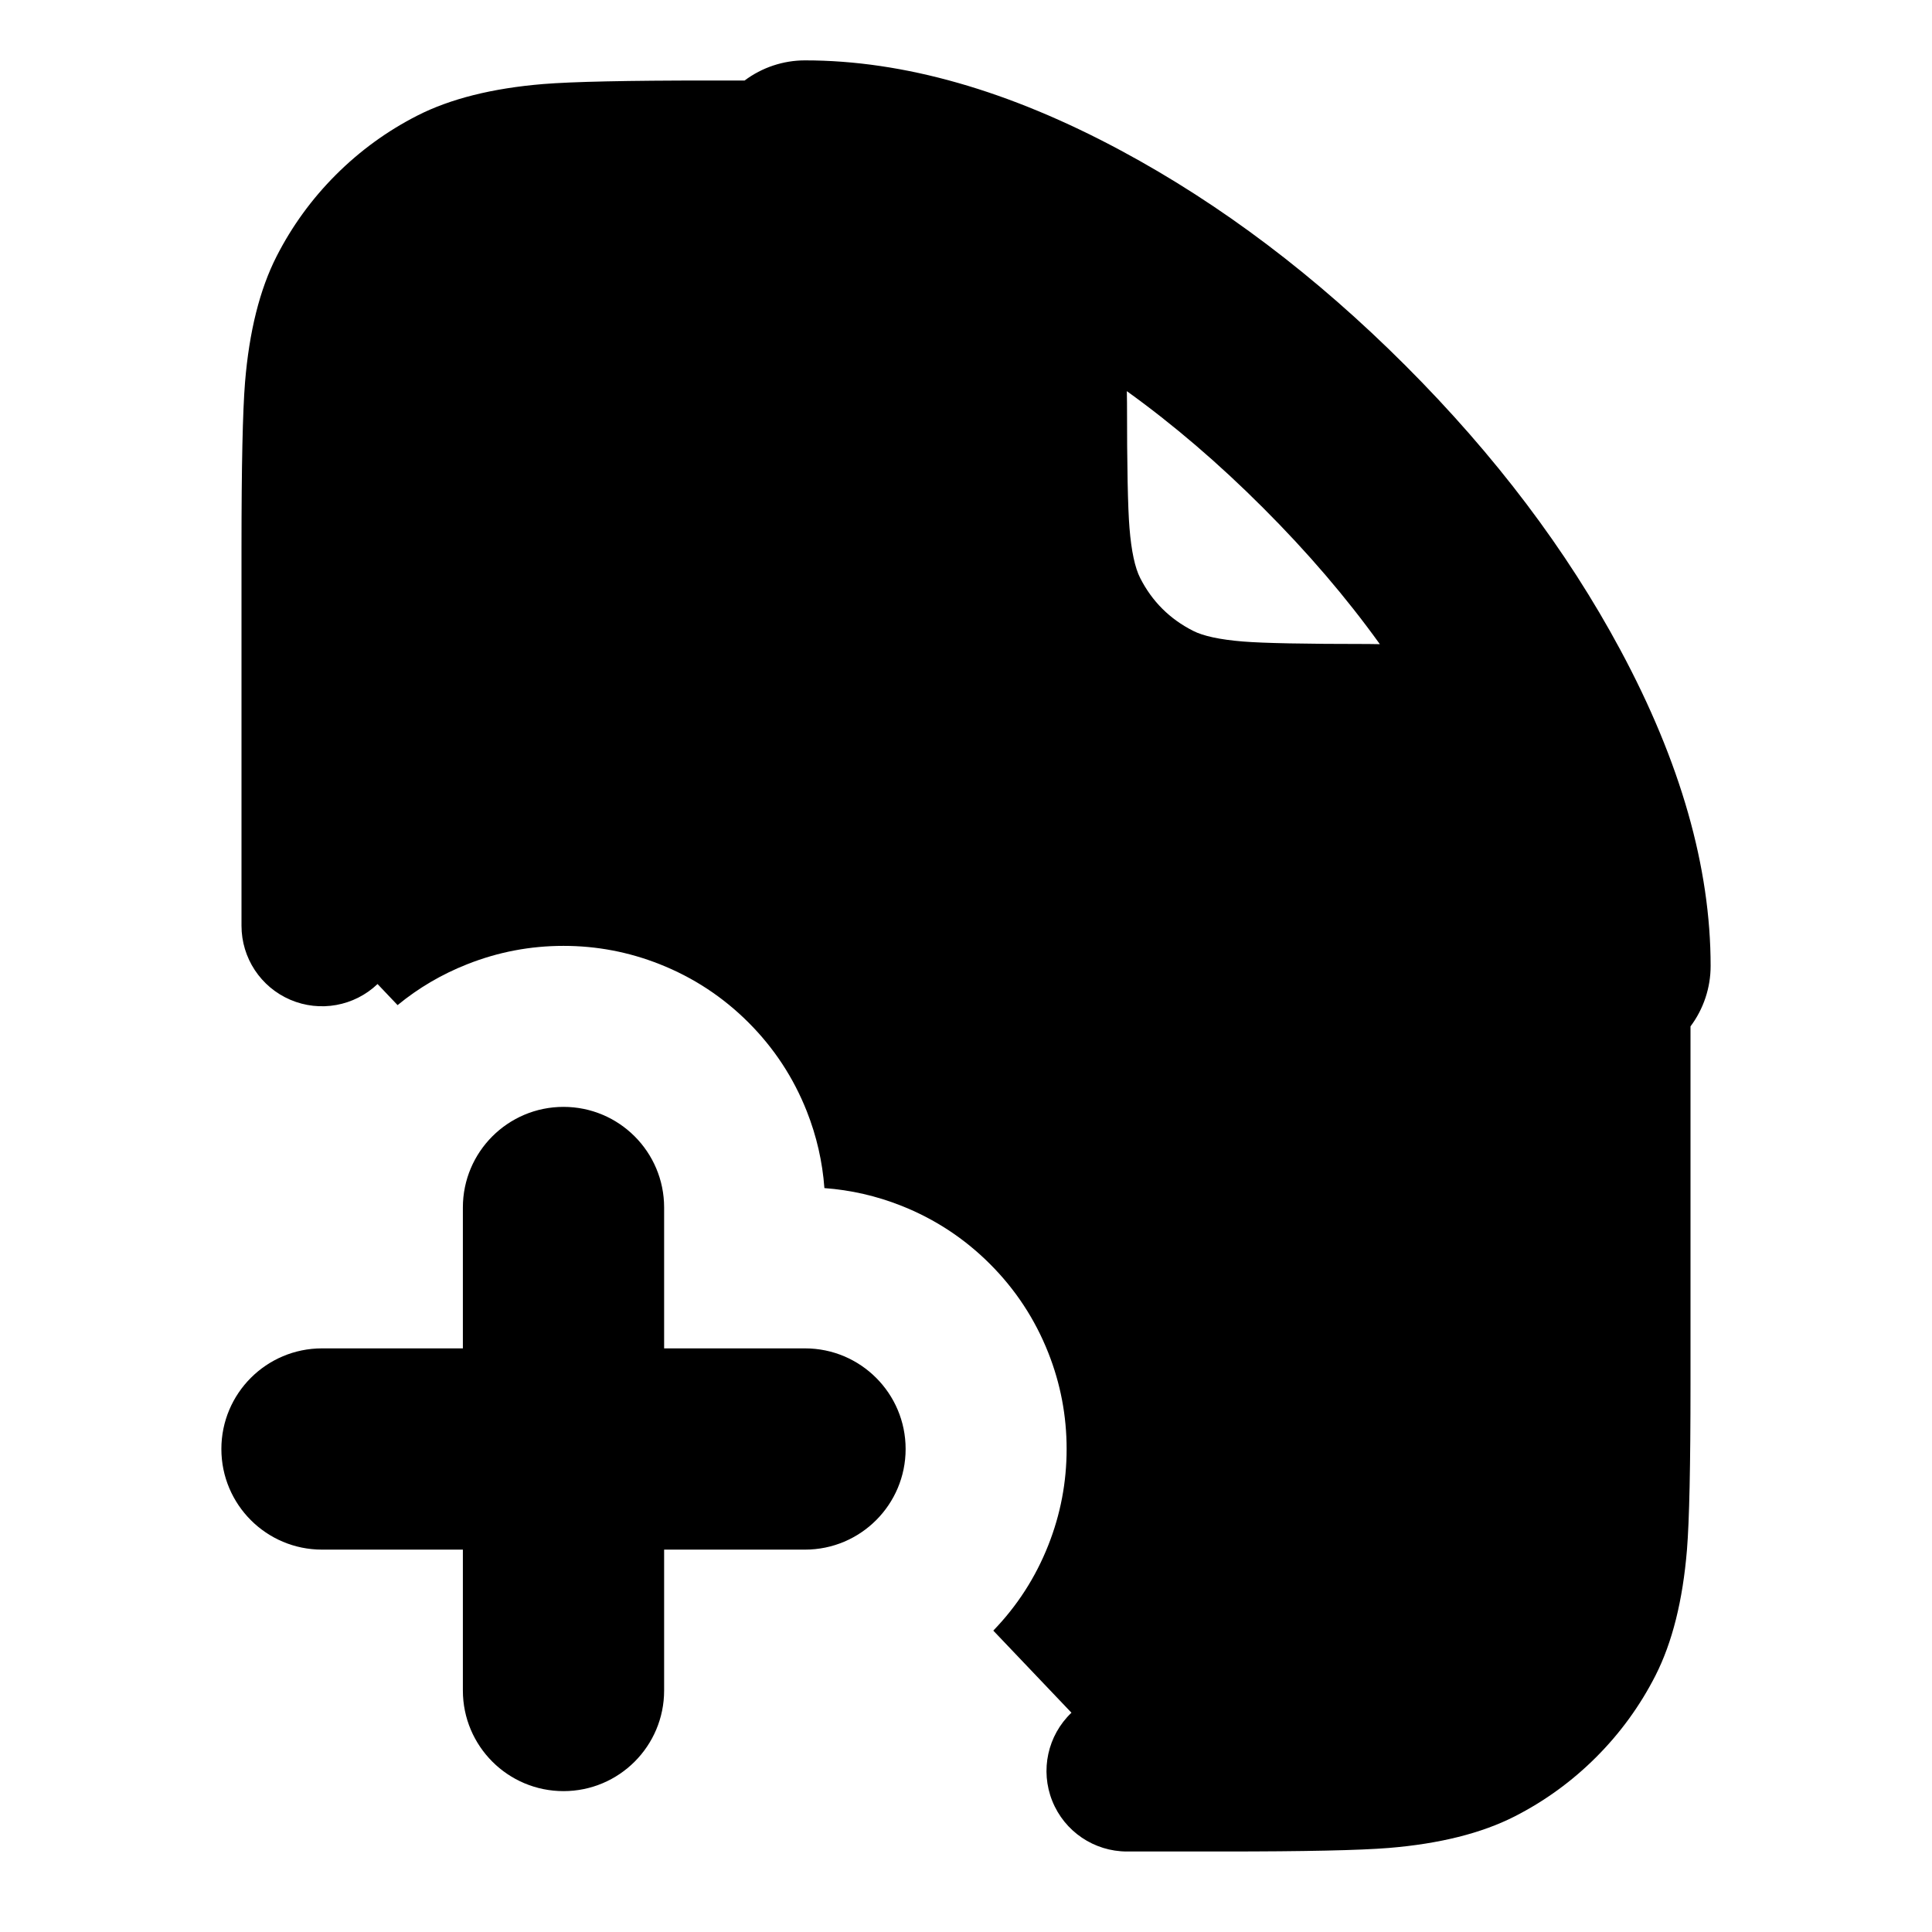
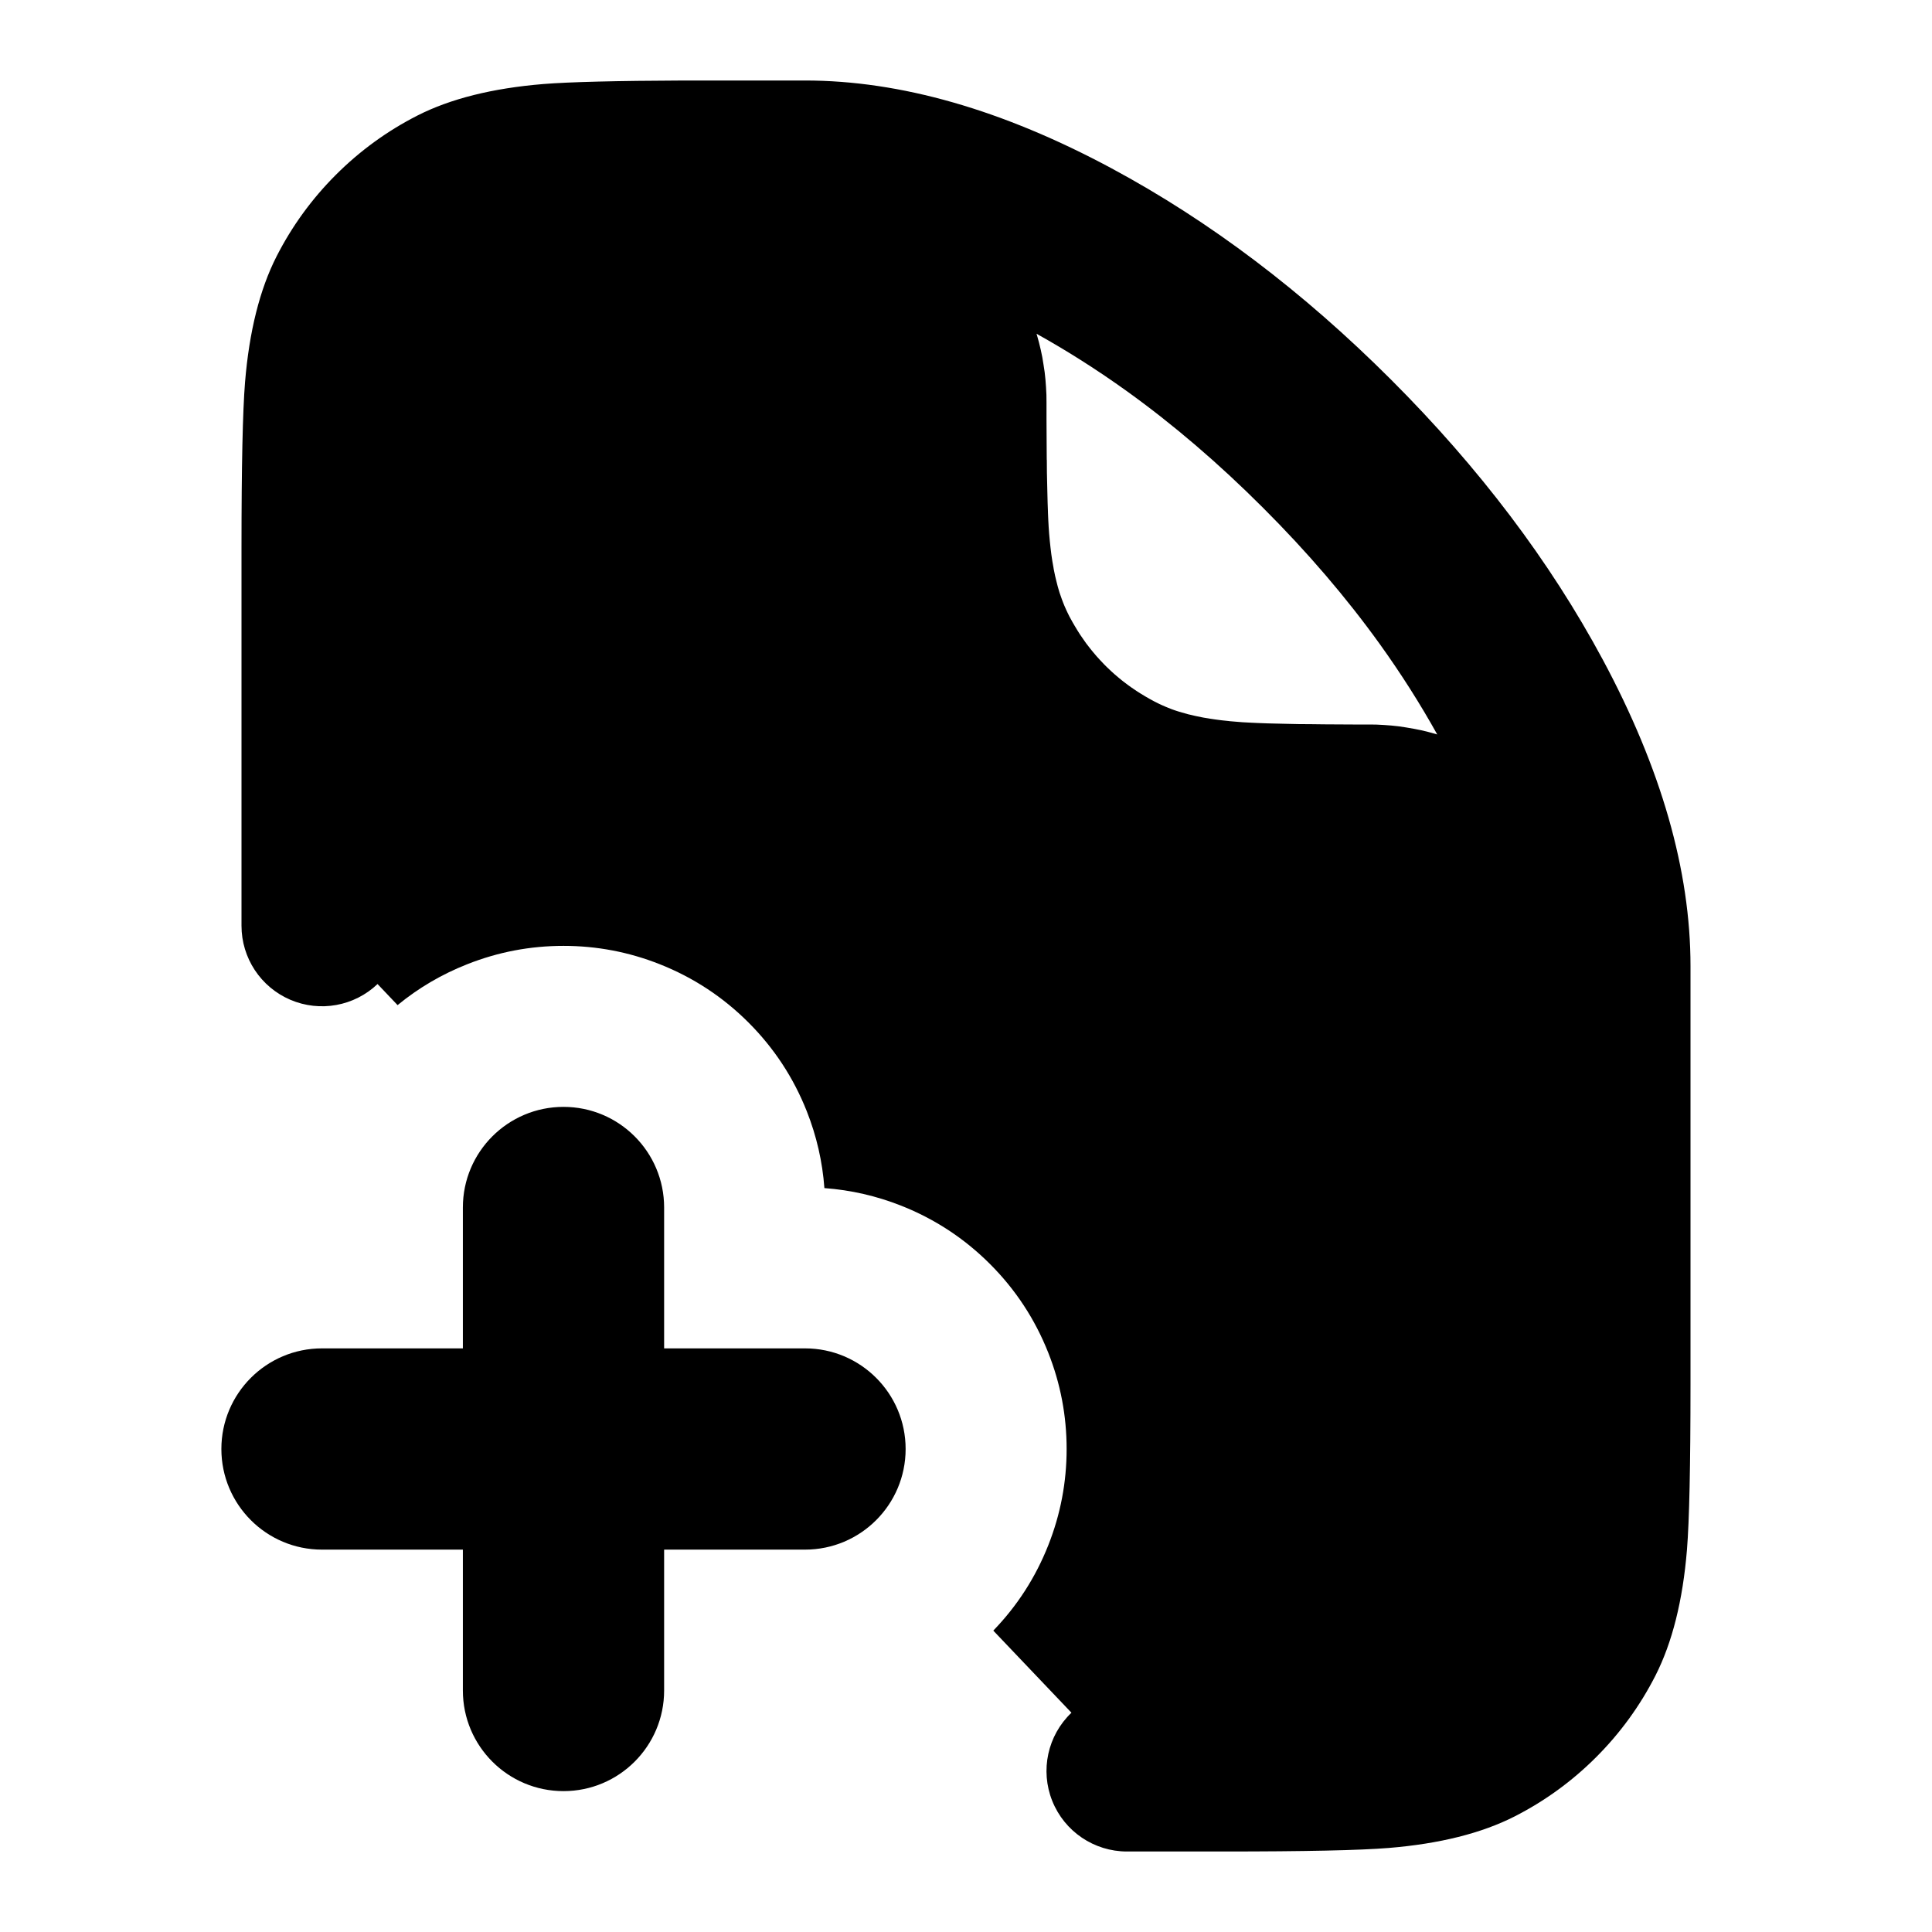
<svg xmlns="http://www.w3.org/2000/svg" width="24" height="24" viewBox="0 0 24 24" fill="currentColor" fill-rule="evenodd">
-   <path d="M13.926 1.871Q11.84.75 10 .75c-.27 0-.534.088-.75.25H8.8q-1.511 0-2.052.044-.947.078-1.564.392-.564.288-1.012.736t-.736 1.012q-.314.617-.392 1.564Q3 5.289 3 6.8v4.7a1 1 0 0 0 1.69.724l.249.262q.389-.32.865-.508Q6.38 11.75 7 11.75t1.196.228q.626.248 1.102.724t.724 1.102q.183.463.219.955.492.036.955.219.626.248 1.102.724t.724 1.102q.228.576.228 1.196t-.228 1.196q-.237.599-.683 1.06l.971 1.02A1 1 0 0 0 14 23h1.2q1.511 0 2.052-.044.947-.078 1.564-.392.564-.288 1.012-.736t.736-1.012q.314-.617.392-1.564Q21 18.711 21 17.2v-4.45c.162-.216.25-.48.25-.75q0-1.84-1.121-3.926-1.001-1.864-2.67-3.533t-3.533-2.67M14 5q0-.071-.002-.141.869.625 1.693 1.45.825.824 1.45 1.693Q17.071 8 17 8q-1.184 0-1.56-.031-.429-.035-.62-.133-.435-.221-.656-.655-.098-.192-.133-.621Q14 6.184 14 5M5.75 19.25V21a1.25 1.25 0 0 0 2.5 0v-1.75H10a1.25 1.25 0 0 0 0-2.5H8.25V15a1.25 1.25 0 0 0-2.5 0v1.75H4a1.25 1.25 0 0 0 0 2.5z" />
+   <path d="M21 13.75V12q0-1.777-1.091-3.808-.984-1.831-2.627-3.474t-3.474-2.627Q11.777 1 10 1H8.5q-1.266.005-1.752.044-.947.078-1.564.392-.564.288-1.012.736t-.736 1.012q-.314.617-.392 1.564Q3 5.289 3 6.8v4.7a1 1 0 0 0 1.69.724l.249.262q.389-.32.865-.508Q6.38 11.75 7 11.75t1.196.228q.626.248 1.102.724t.724 1.102q.183.463.219.955.492.036.955.219.626.248 1.102.724t.724 1.102q.228.576.228 1.196t-.228 1.196q-.237.599-.683 1.06l.971 1.02A1 1 0 0 0 14 23h1.2q1.511 0 2.052-.044.947-.078 1.564-.392.564-.288 1.012-.736t.736-1.012q.314-.617.392-1.564Q21 18.711 21 17.2zm-8.118-9.585-.006-.019q.57.317 1.122.713.869.625 1.693 1.45.825.824 1.45 1.693.396.552.713 1.122l-.019-.006-.091-.025-.091-.022q-.045-.01-.091-.018l-.092-.016-.092-.014-.093-.01-.094-.007-.095-.005L16.999 9h-.194l-.184-.001-.172-.001-.162-.002-.151-.001-.14-.003-.127-.003h-.004l-.12-.003-.106-.004h-.005l-.103-.005-.095-.005-.086-.007-.072-.006-.008-.001-.007-.001-.086-.009-.084-.011-.06-.009-.023-.004-.056-.009-.026-.005-.053-.011-.029-.006-.05-.012-.032-.007-.046-.013-.036-.01-.044-.013-.04-.013-.04-.014-.045-.018-.037-.015-.05-.022-.034-.016-.048-.024-.068-.037q-.023-.012-.047-.027l-.068-.041-.043-.028-.065-.044-.043-.031-.062-.047-.042-.034-.059-.05-.04-.036-.056-.053-.038-.038-.05-.053-.04-.044-.05-.059-.033-.041-.048-.062-.03-.043-.045-.065-.028-.044-.041-.068-.025-.043-.039-.071-.024-.049-.016-.034-.022-.05-.015-.037-.017-.045-.028-.08-.013-.044-.01-.035-.012-.047-.008-.032-.012-.05-.006-.029-.011-.053-.004-.026-.01-.056-.004-.023-.012-.081-.01-.082-.009-.084-.008-.088-.006-.084-.005-.091-.004-.091v-.009l-.004-.109-.003-.119-.003-.13-.003-.135v-.007l-.001-.144-.001-.004v-.001l-.001-.16-.001-.172L13 5.198V5l-.001-.096-.005-.094v-.001l-.007-.094-.01-.093-.014-.092-.015-.092-.019-.091-.022-.091zM5.75 21v-1.75H4a1.25 1.25 0 0 1 0-2.5h1.75V15a1.25 1.25 0 0 1 2.5 0v1.75H10a1.25 1.25 0 0 1 0 2.5H8.25V21a1.25 1.25 0 0 1-2.5 0" />
</svg>
